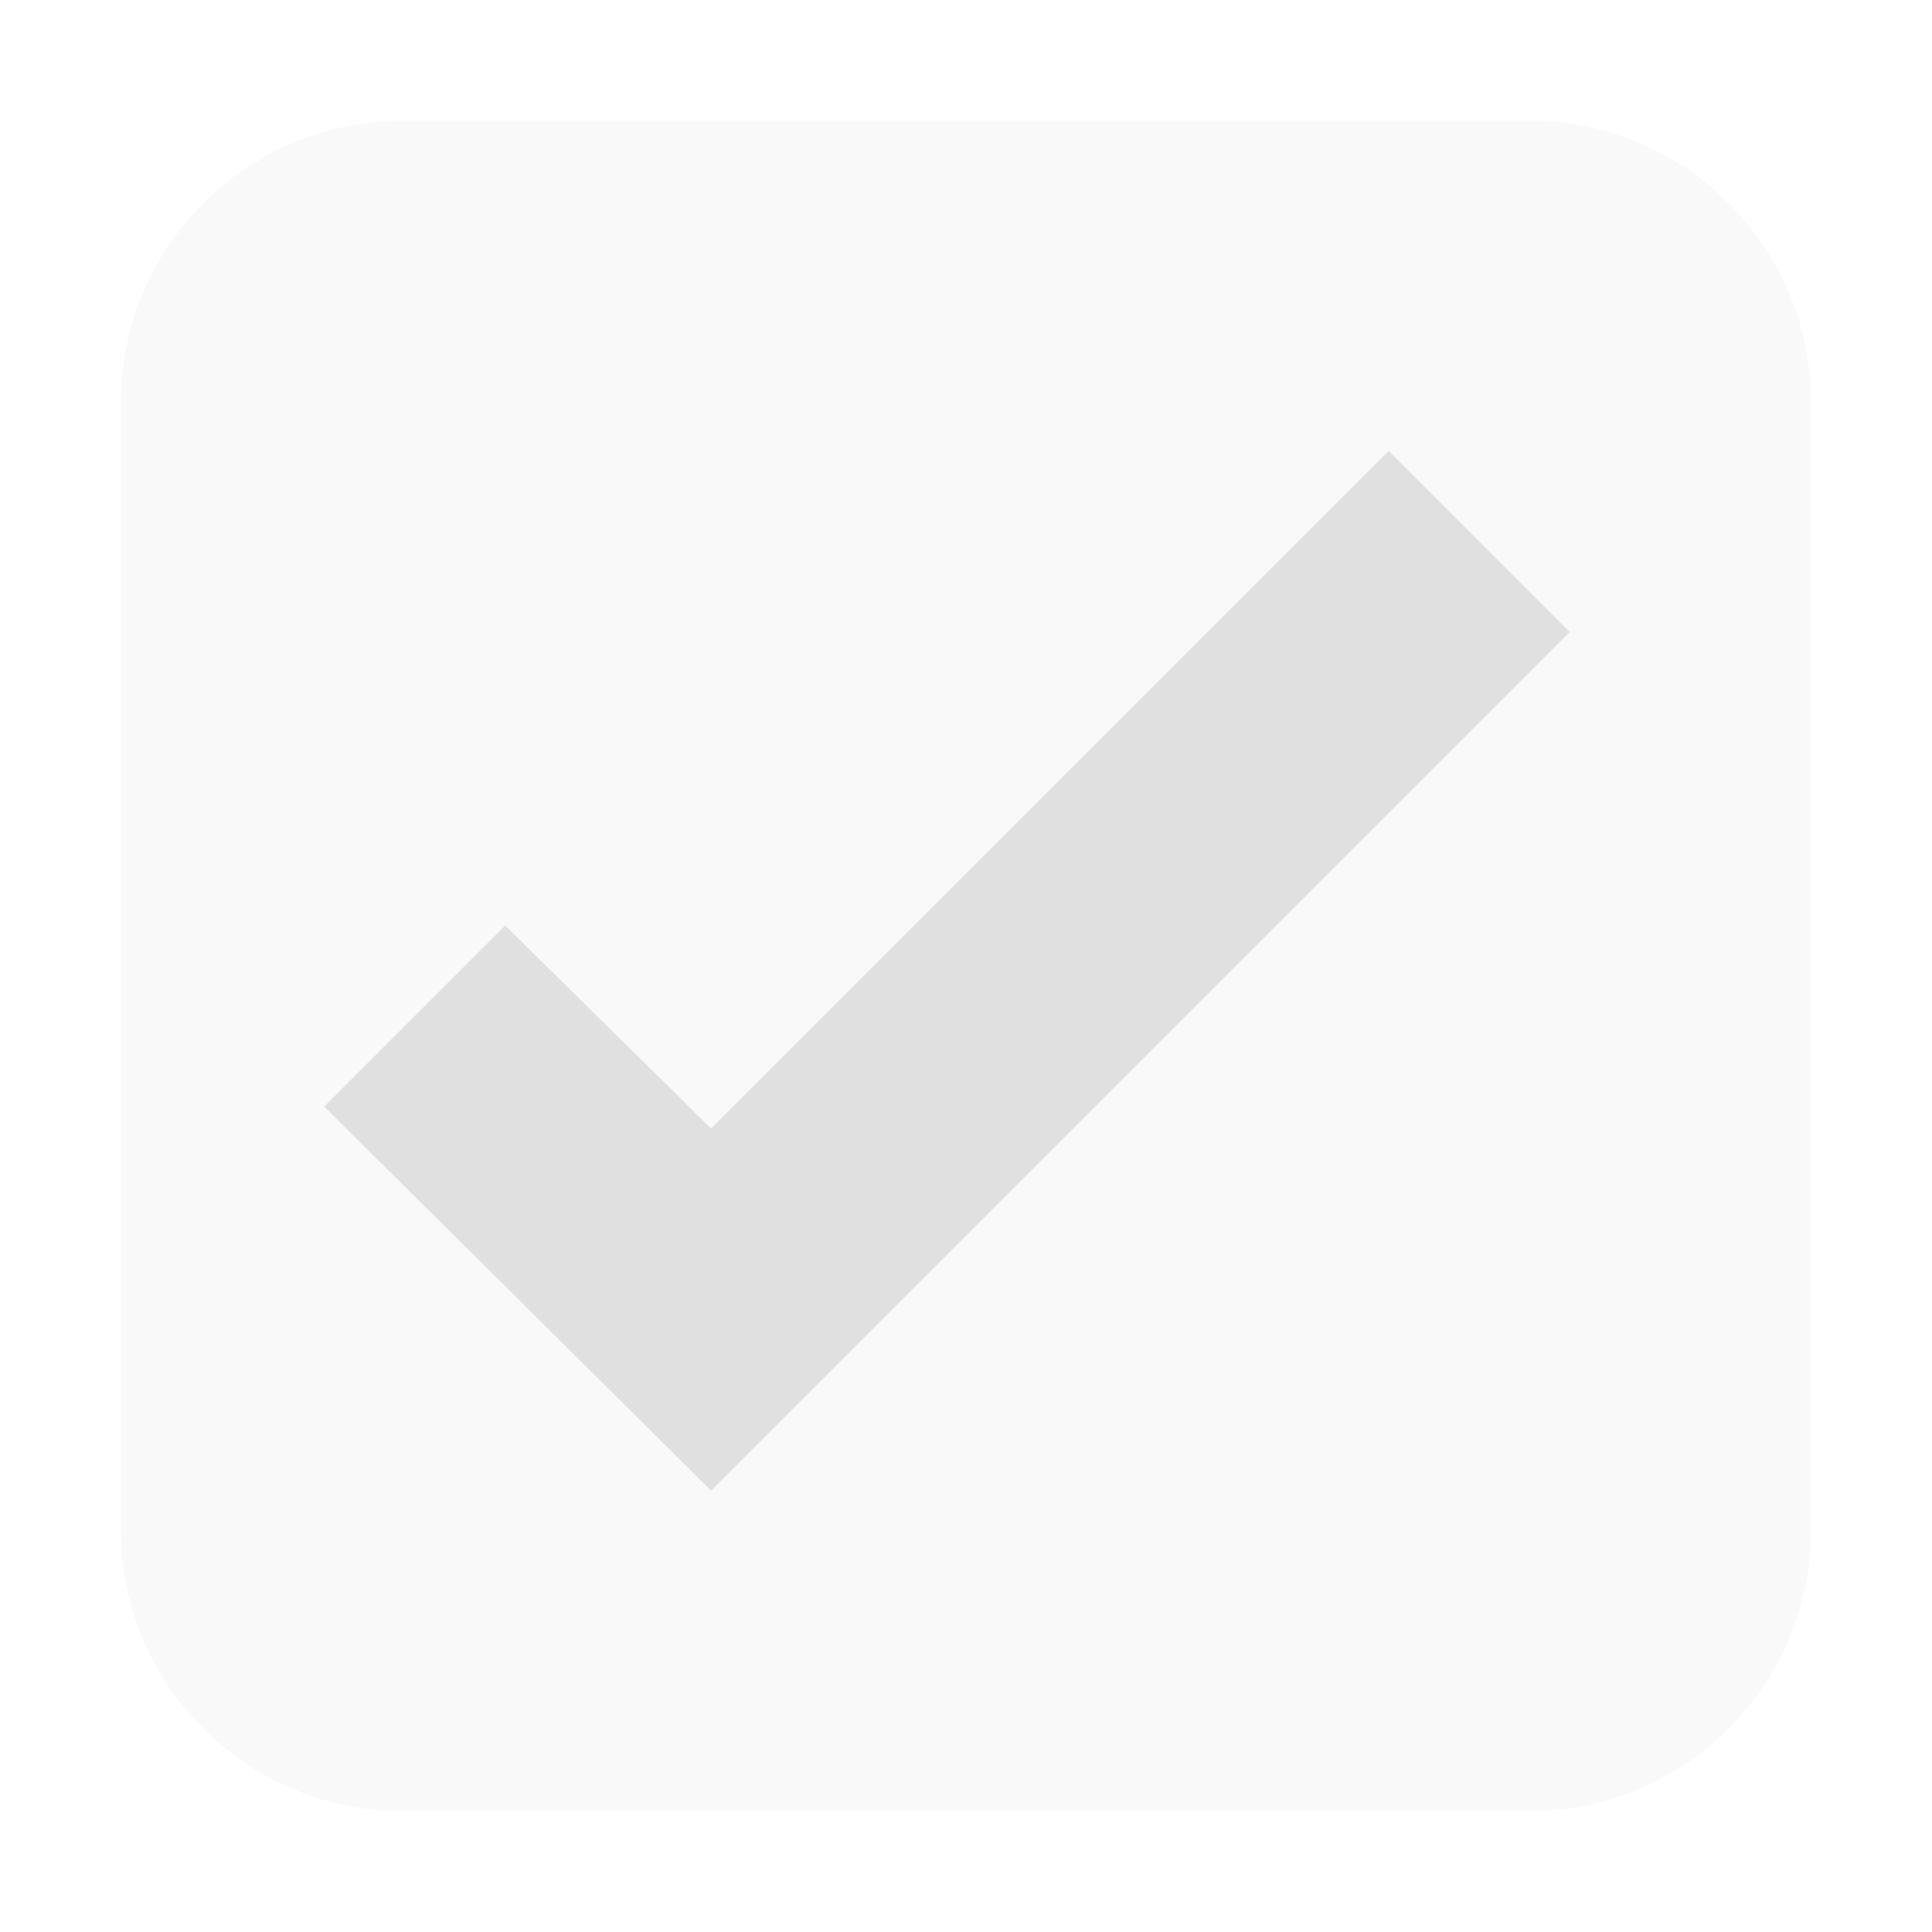
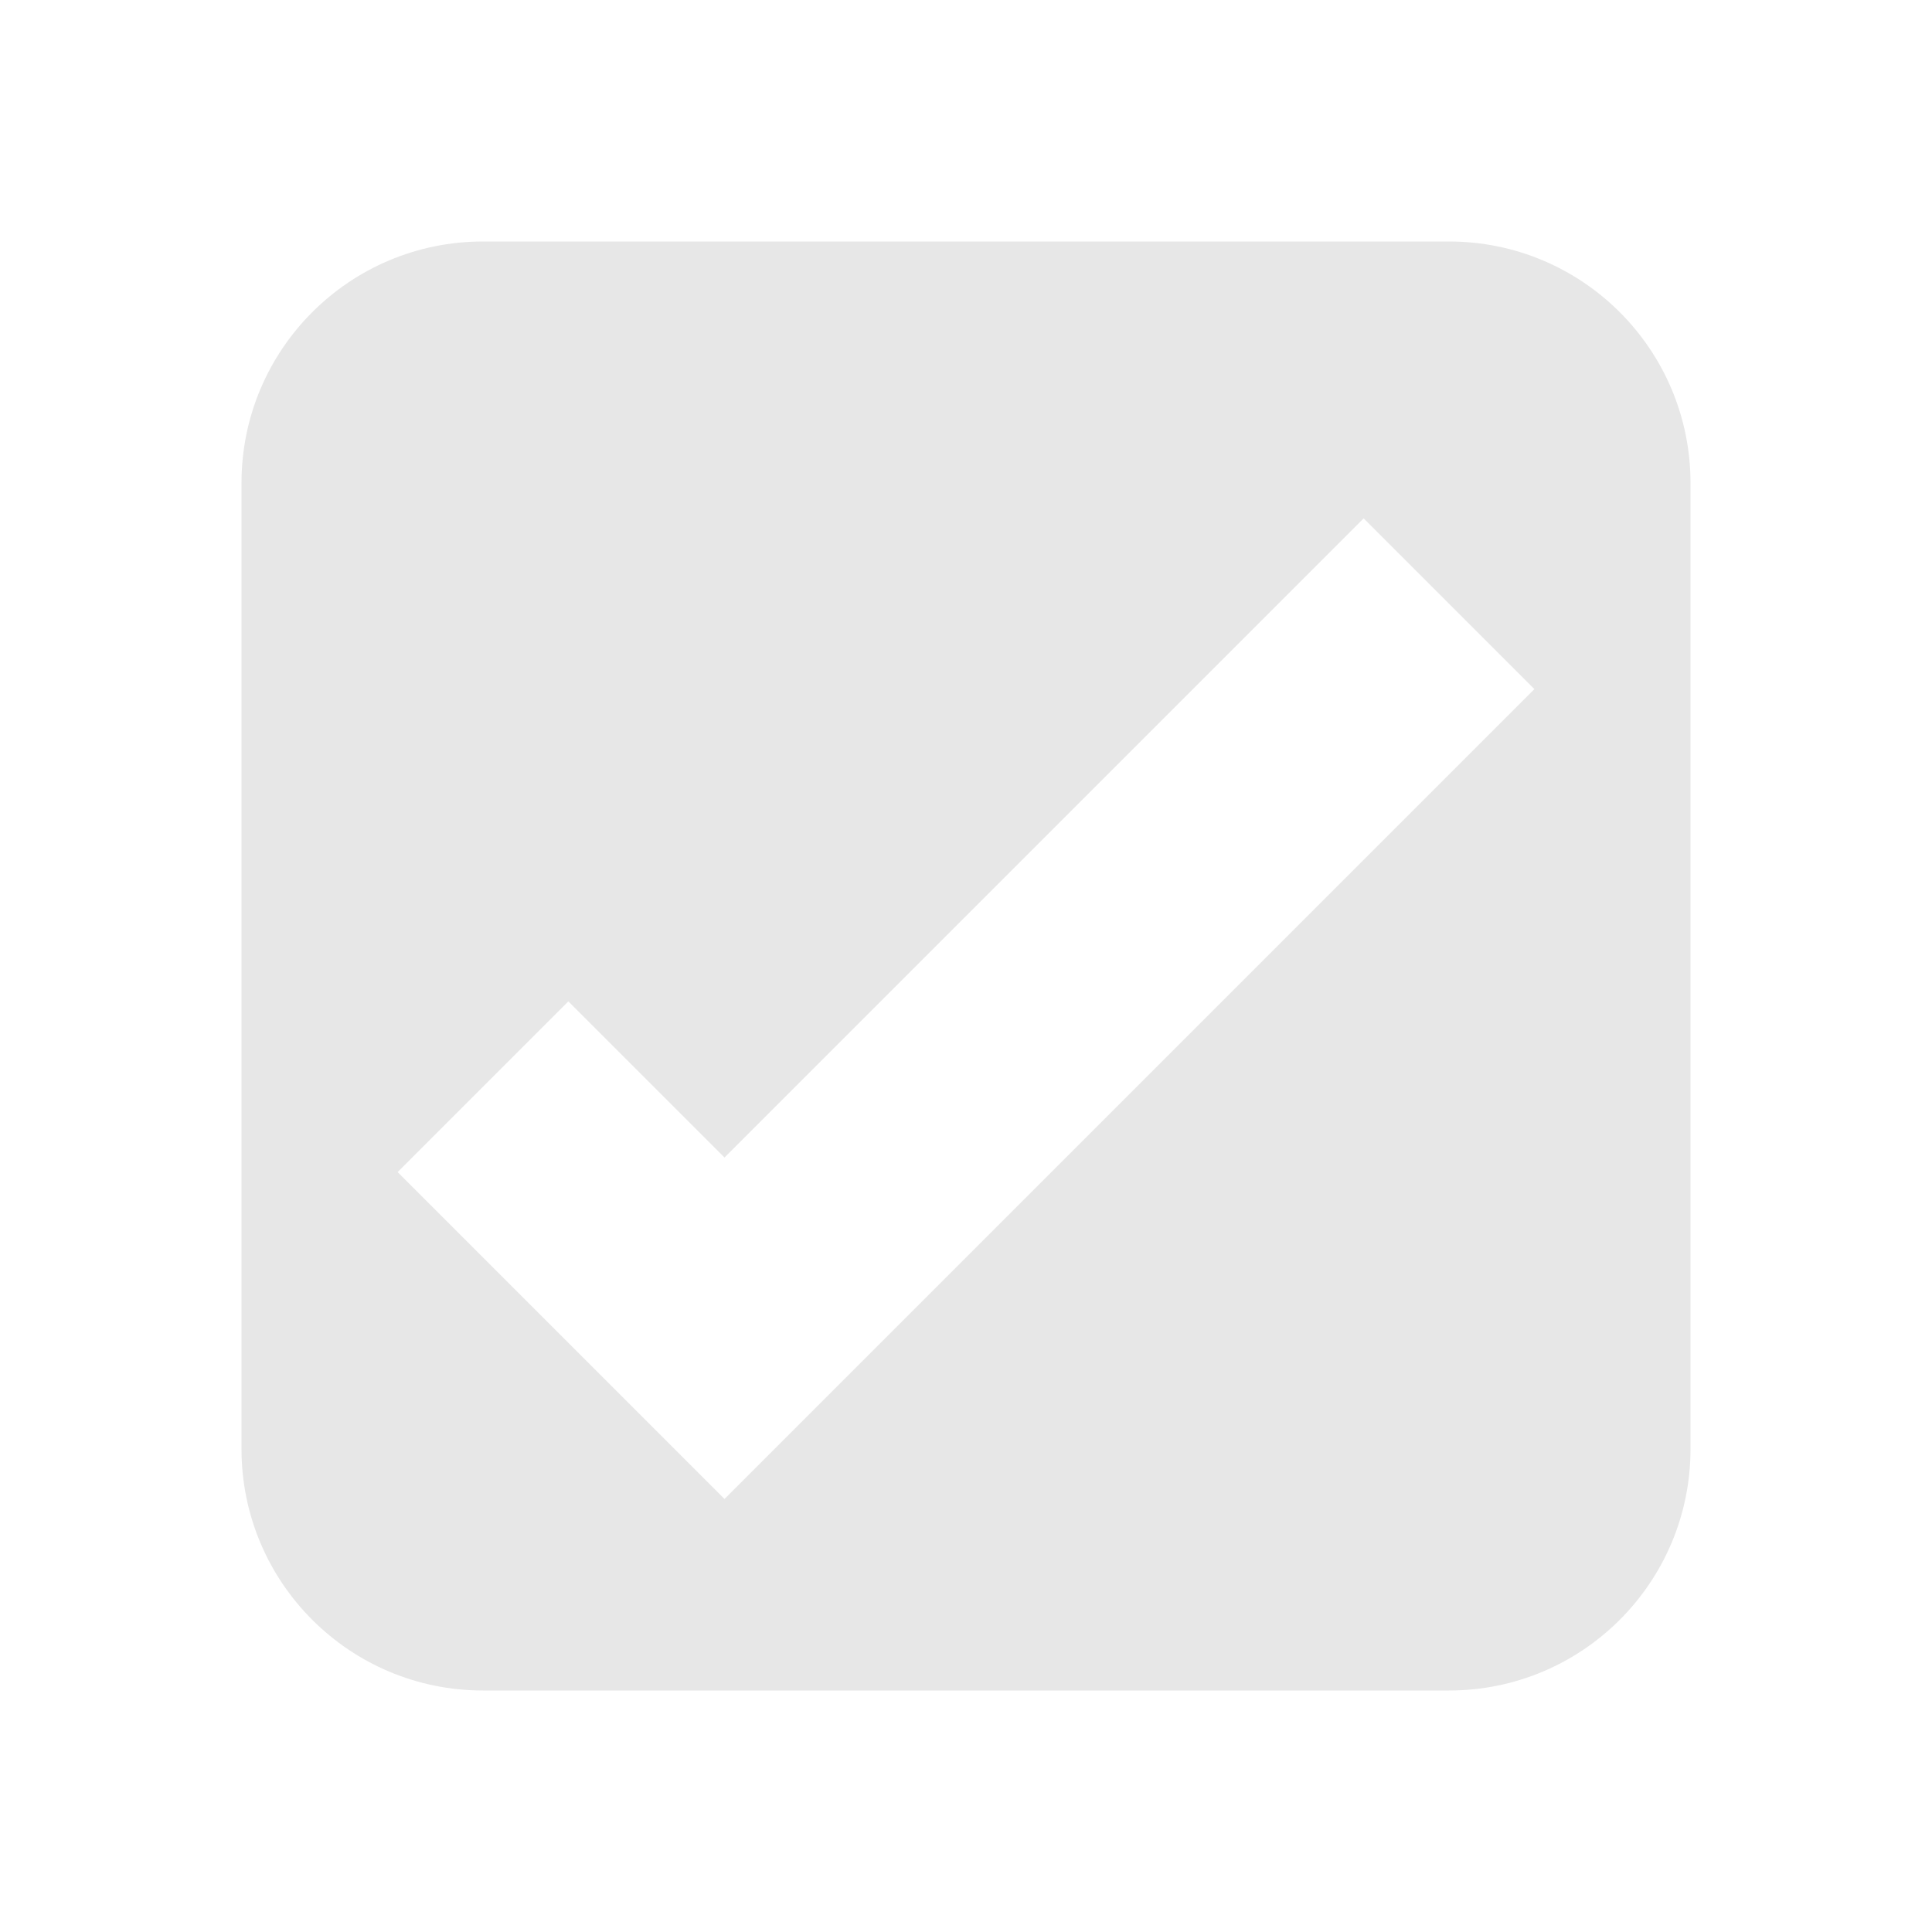
- <svg xmlns="http://www.w3.org/2000/svg" height="16" viewBox="0 0 16 16" width="16">
-   <g fill="#e0e0e0">
-     <path d="m3.333 1c-1.289 0-2.333 1.045-2.333 2.333v9.333c0 1.289 1.045 2.333 2.333 2.333h9.333c1.289 0 2.333-1.045 2.333-2.333v-9.333c0-1.289-1.045-2.333-2.333-2.333z" fill-opacity=".188" stroke-width="1.167" />
-     <path d="m11.501 3.734-5.612 5.612-1.705-1.681-1.499 1.499 3.204 3.181 7.111-7.111z" stroke-width="1.06" />
-   </g>
+ <svg xmlns="http://www.w3.org/2000/svg" width="16" height="16" version="1.1" viewBox="0 0 16 16">
+   <path d="m4 2c-1.105 0-2 0.895-2 2v8c0 1.105 0.895 2 2 2h8c1.105 0 2-0.895 2-2v-8c0-1.105-0.895-2-2-2h-8zm7.293 2.293l1.414 1.414-6.707 6.707-2.707-2.707 1.414-1.414 1.293 1.293 5.293-5.293z" fill="#e0e0e0" fill-opacity=".784" />
</svg>
